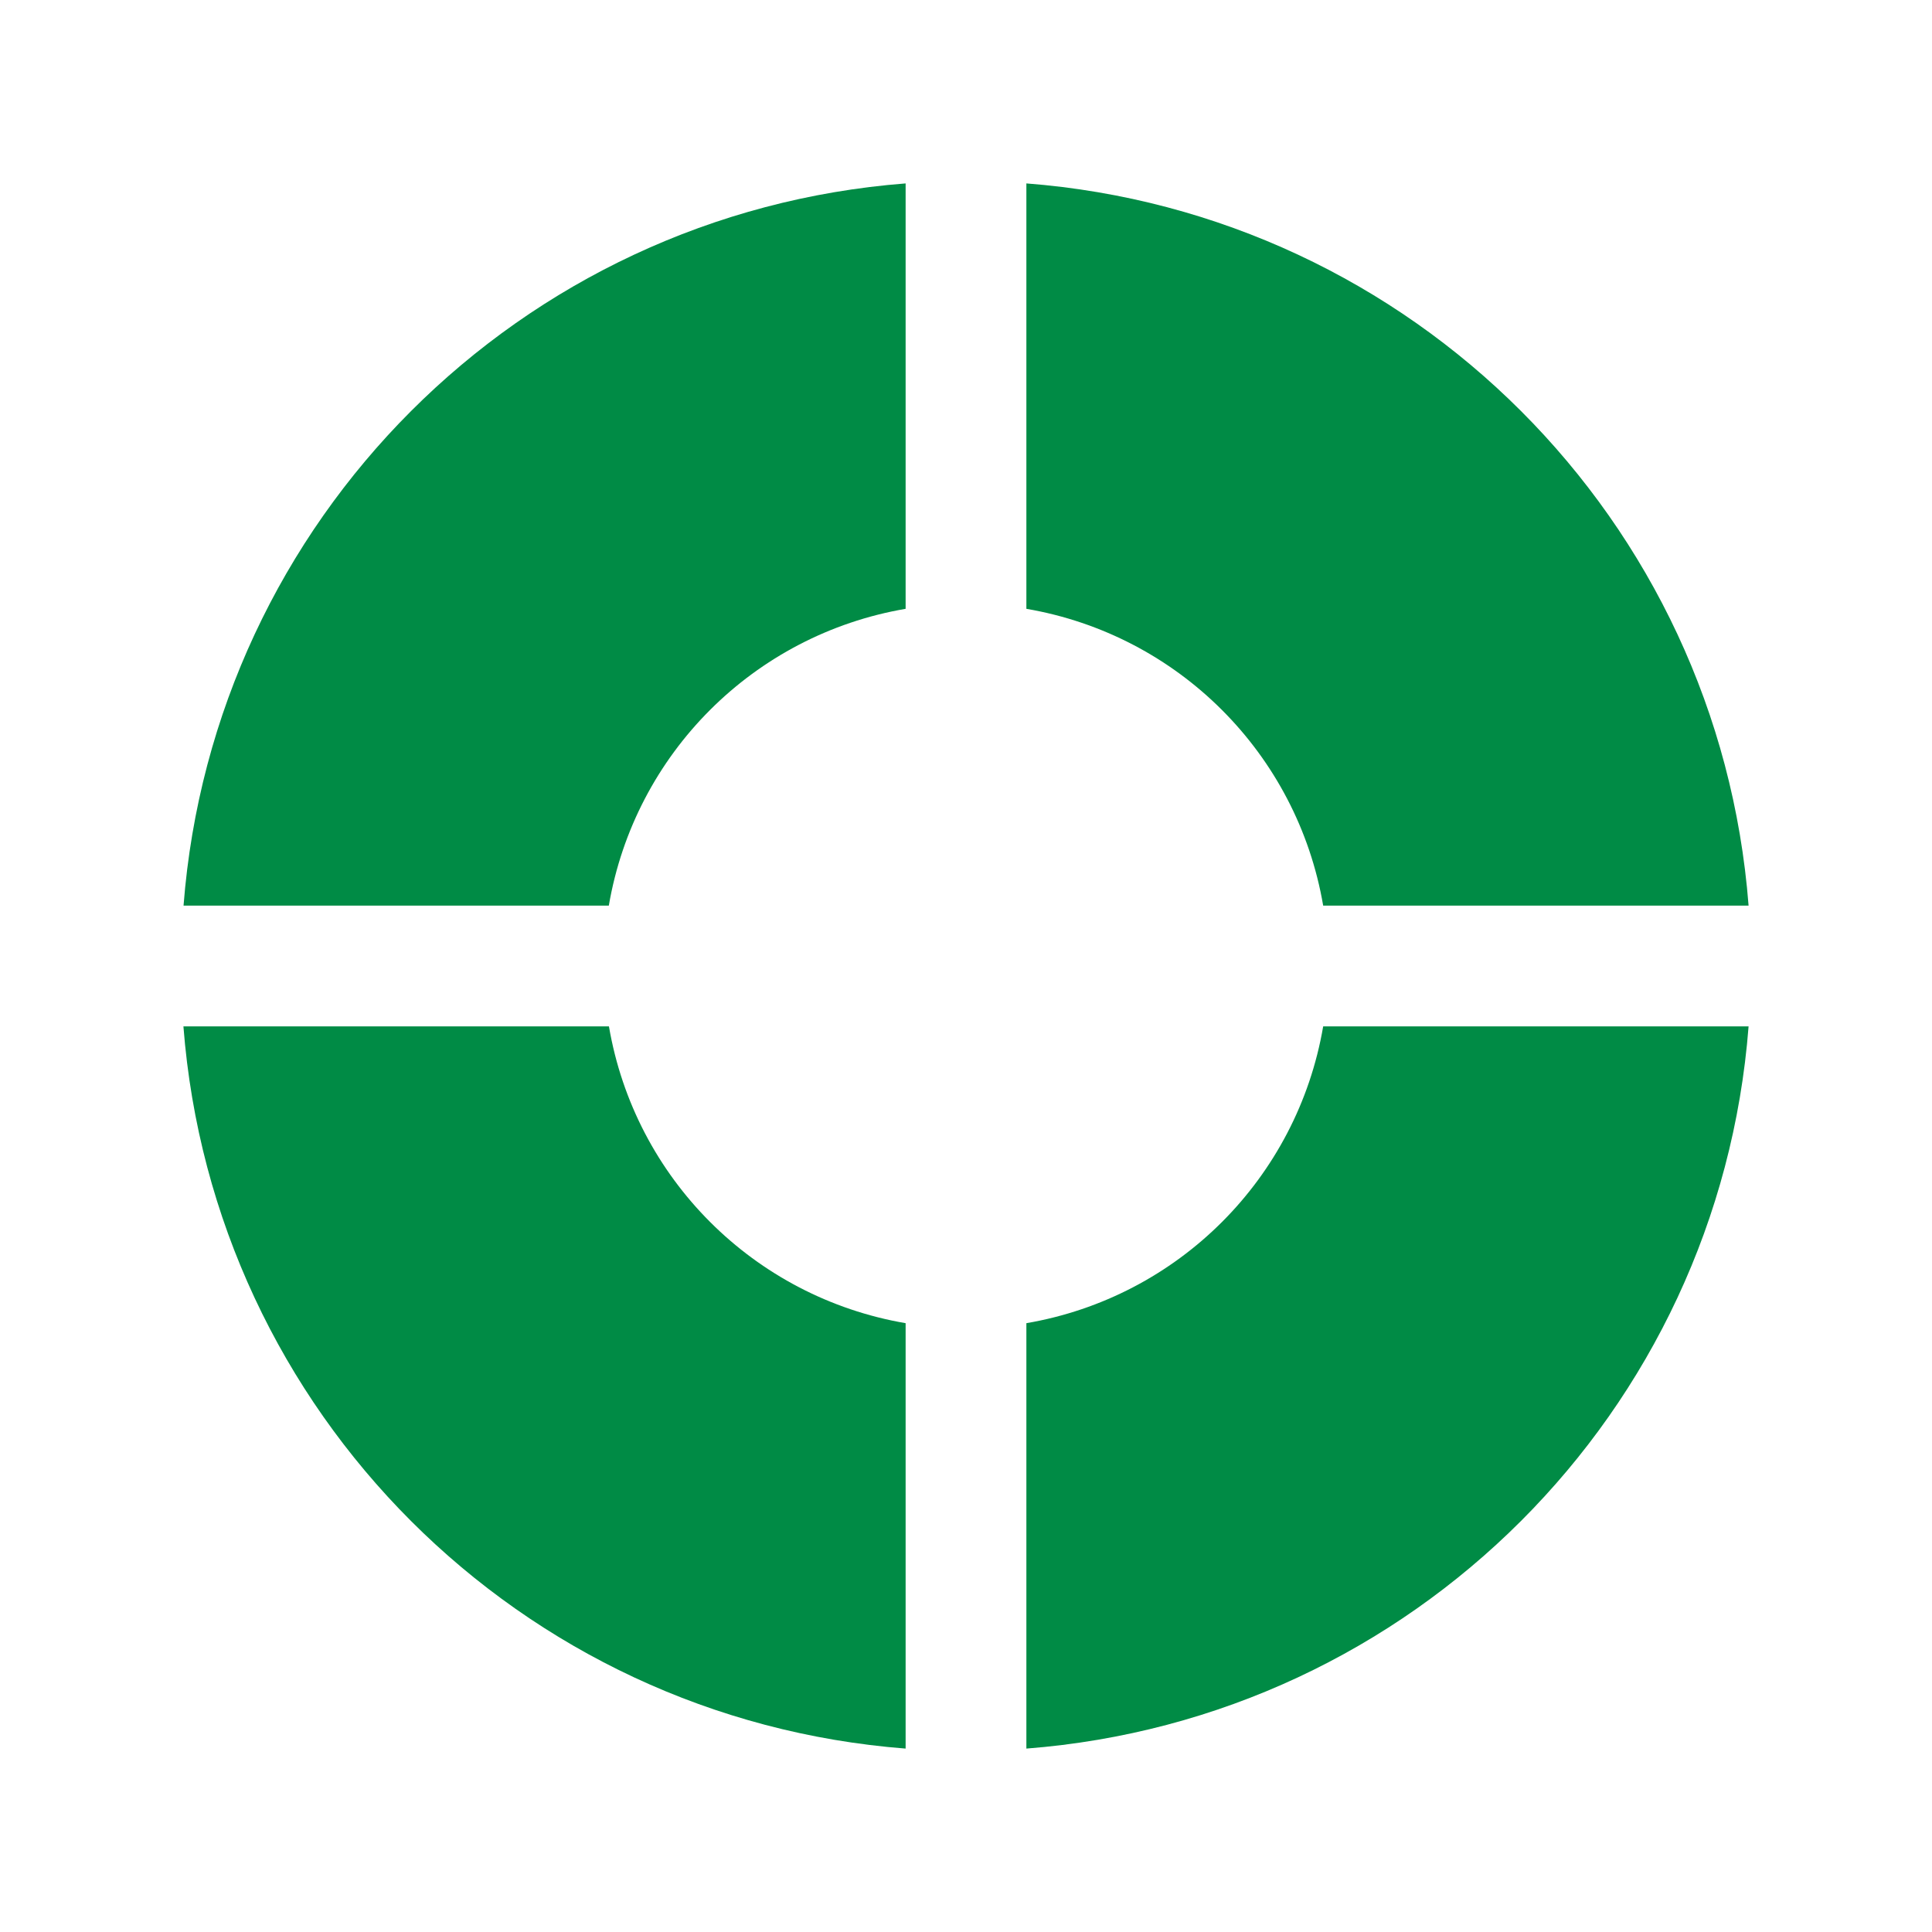
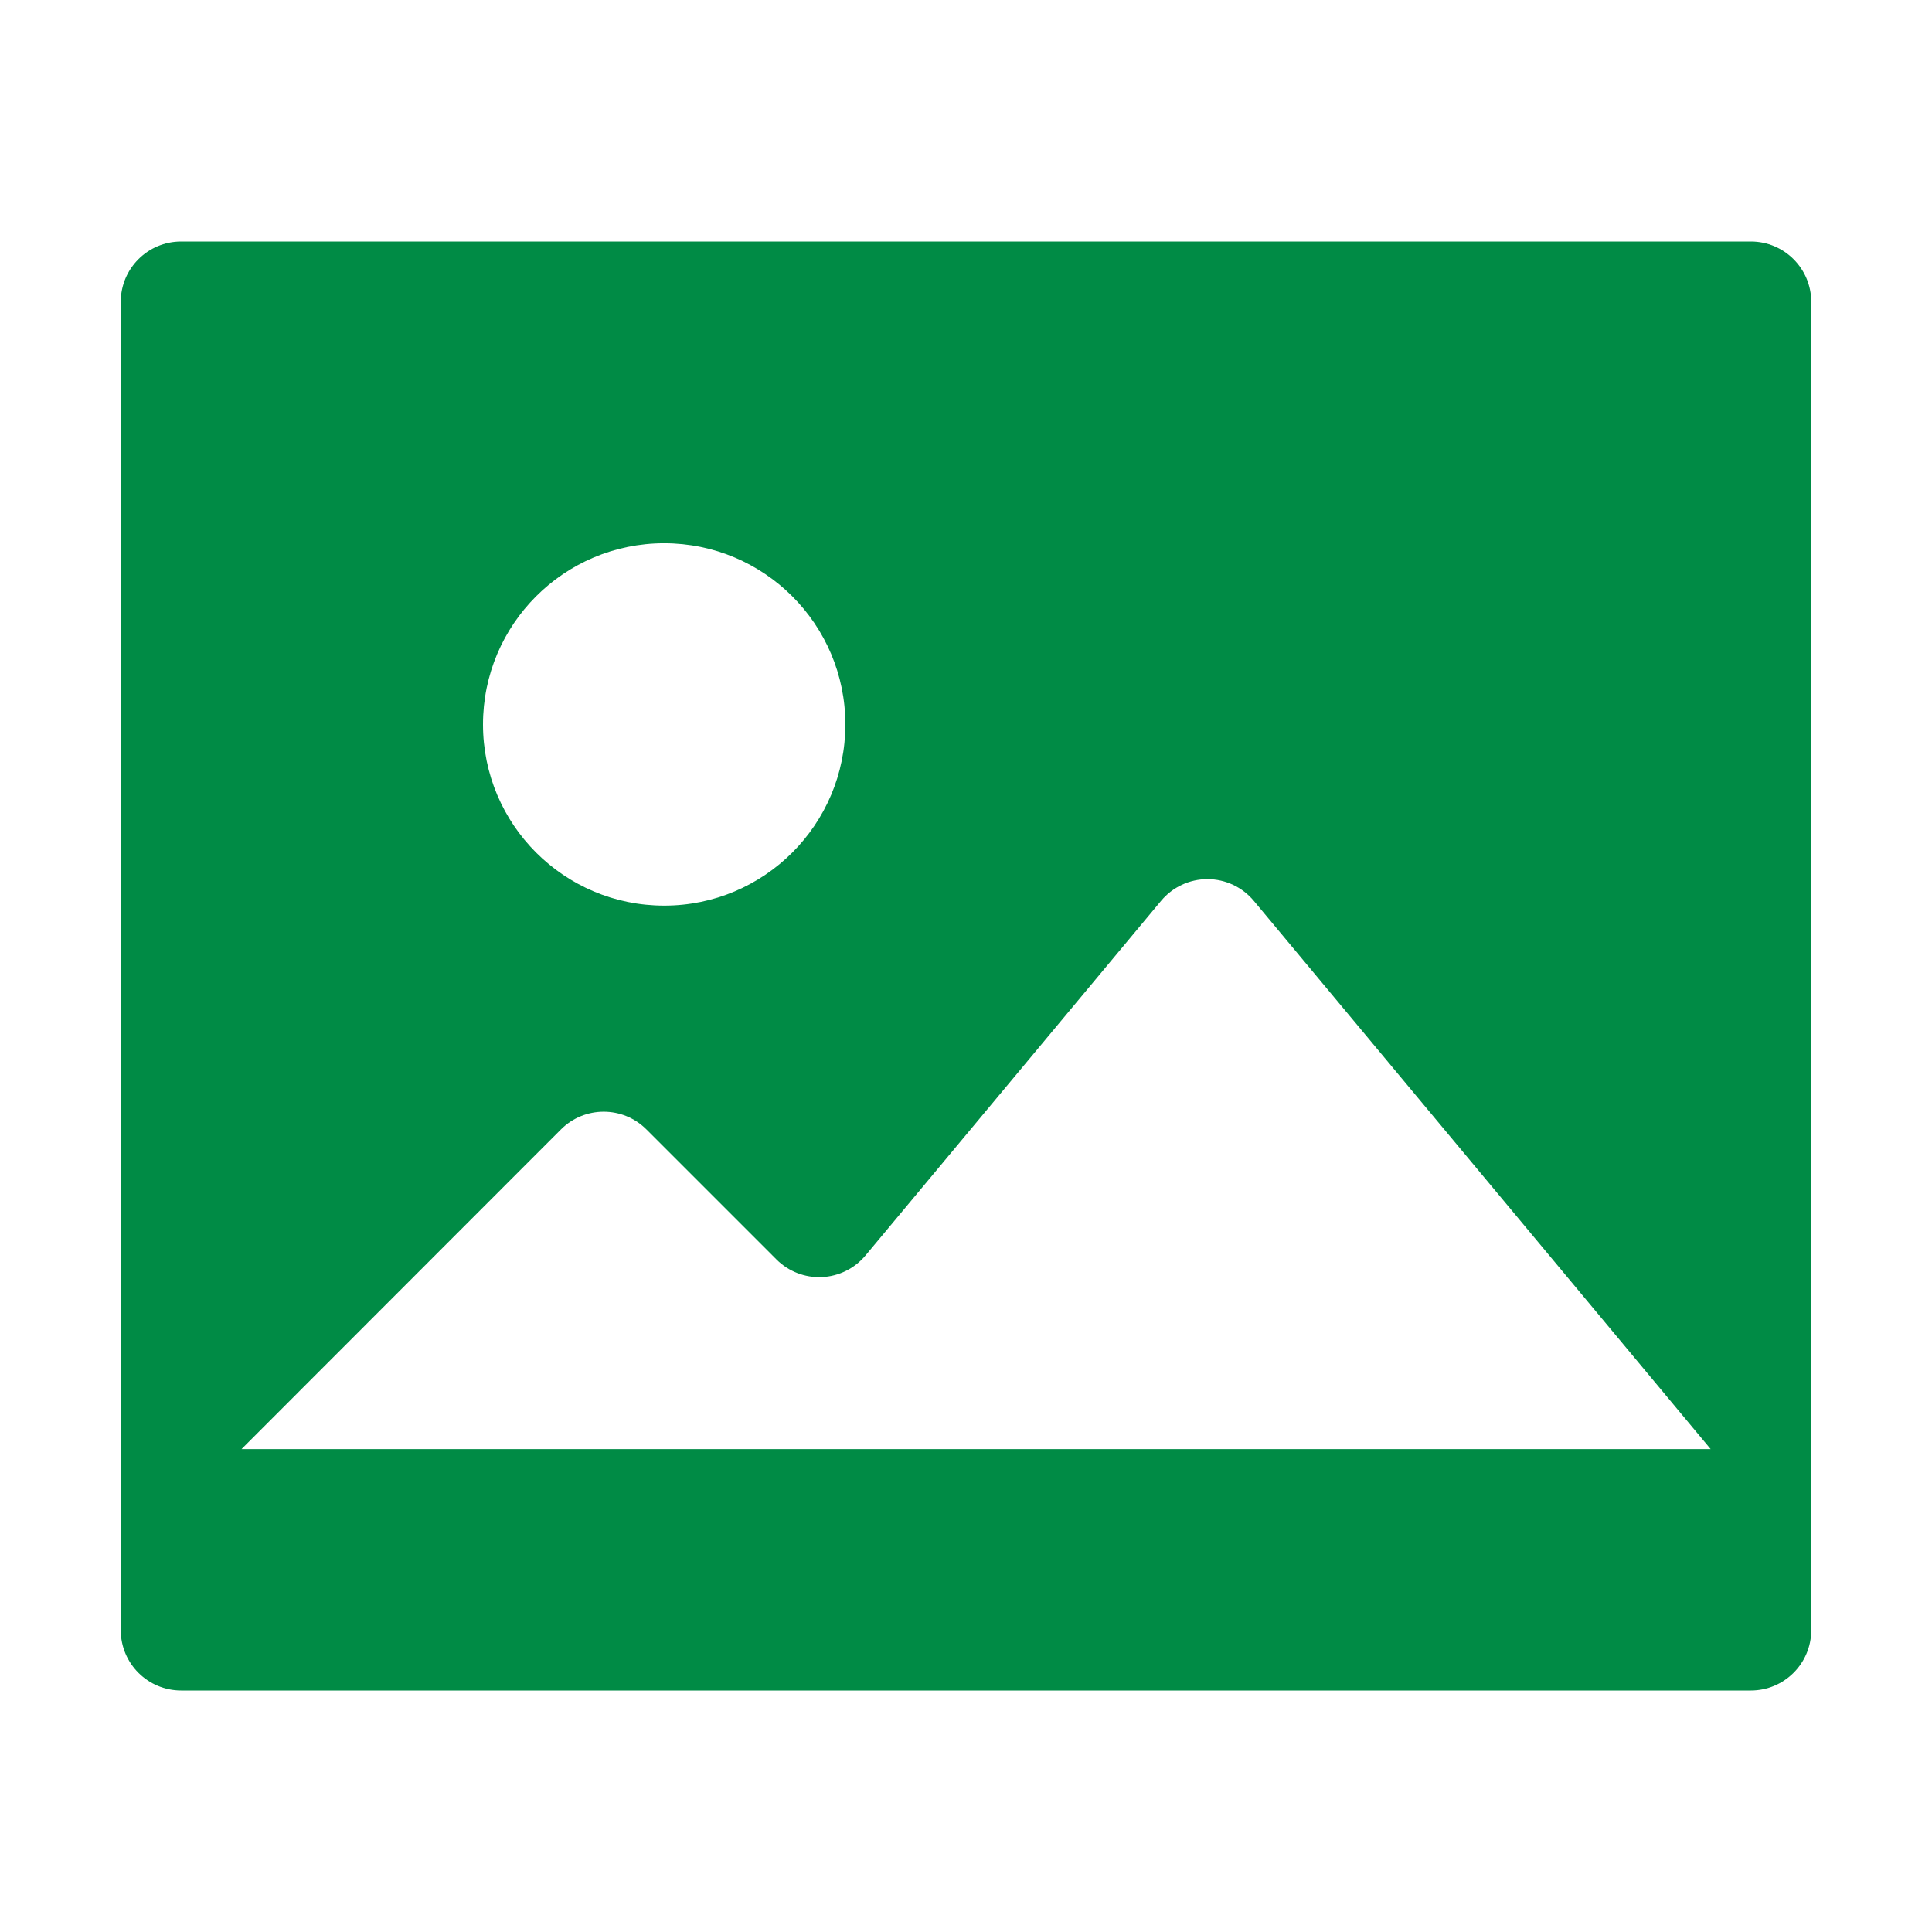
<svg xmlns="http://www.w3.org/2000/svg" data-v-6d773563="" viewBox="0 0 1024 1024" class="icon">
-   <path fill="#008B45" d="M926.784 480H701.312A192.512 192.512 0 0 0 544 322.688V97.216A416.064 416.064 0 0 1 926.784 480zm0 64A416.064 416.064 0 0 1 544 926.784V701.312A192.512 192.512 0 0 0 701.312 544h225.472zM97.28 544h225.472A192.512 192.512 0 0 0 480 701.312v225.472A416.064 416.064 0 0 1 97.216 544zm0-64A416.064 416.064 0 0 1 480 97.216v225.472A192.512 192.512 0 0 0 322.688 480H97.216z" />
+   <path fill="#008B45" d="M96 896a32 32 0 0 1-32-32V160a32 32 0 0 1 32-32h832a32 32 0 0 1 32 32v704a32 32 0 0 1-32 32H96zm315.52-228.48-68.928-68.928a32 32 0 0 0-45.248 0L128 768.064h778.688l-242.112-290.56a32 32 0 0 0-49.216 0L458.752 665.408a32 32 0 0 1-47.232 2.112zM256 384a96 96 0 1 0 192.064-.064A96 96 0 0 0 256 384z" />
</svg>
